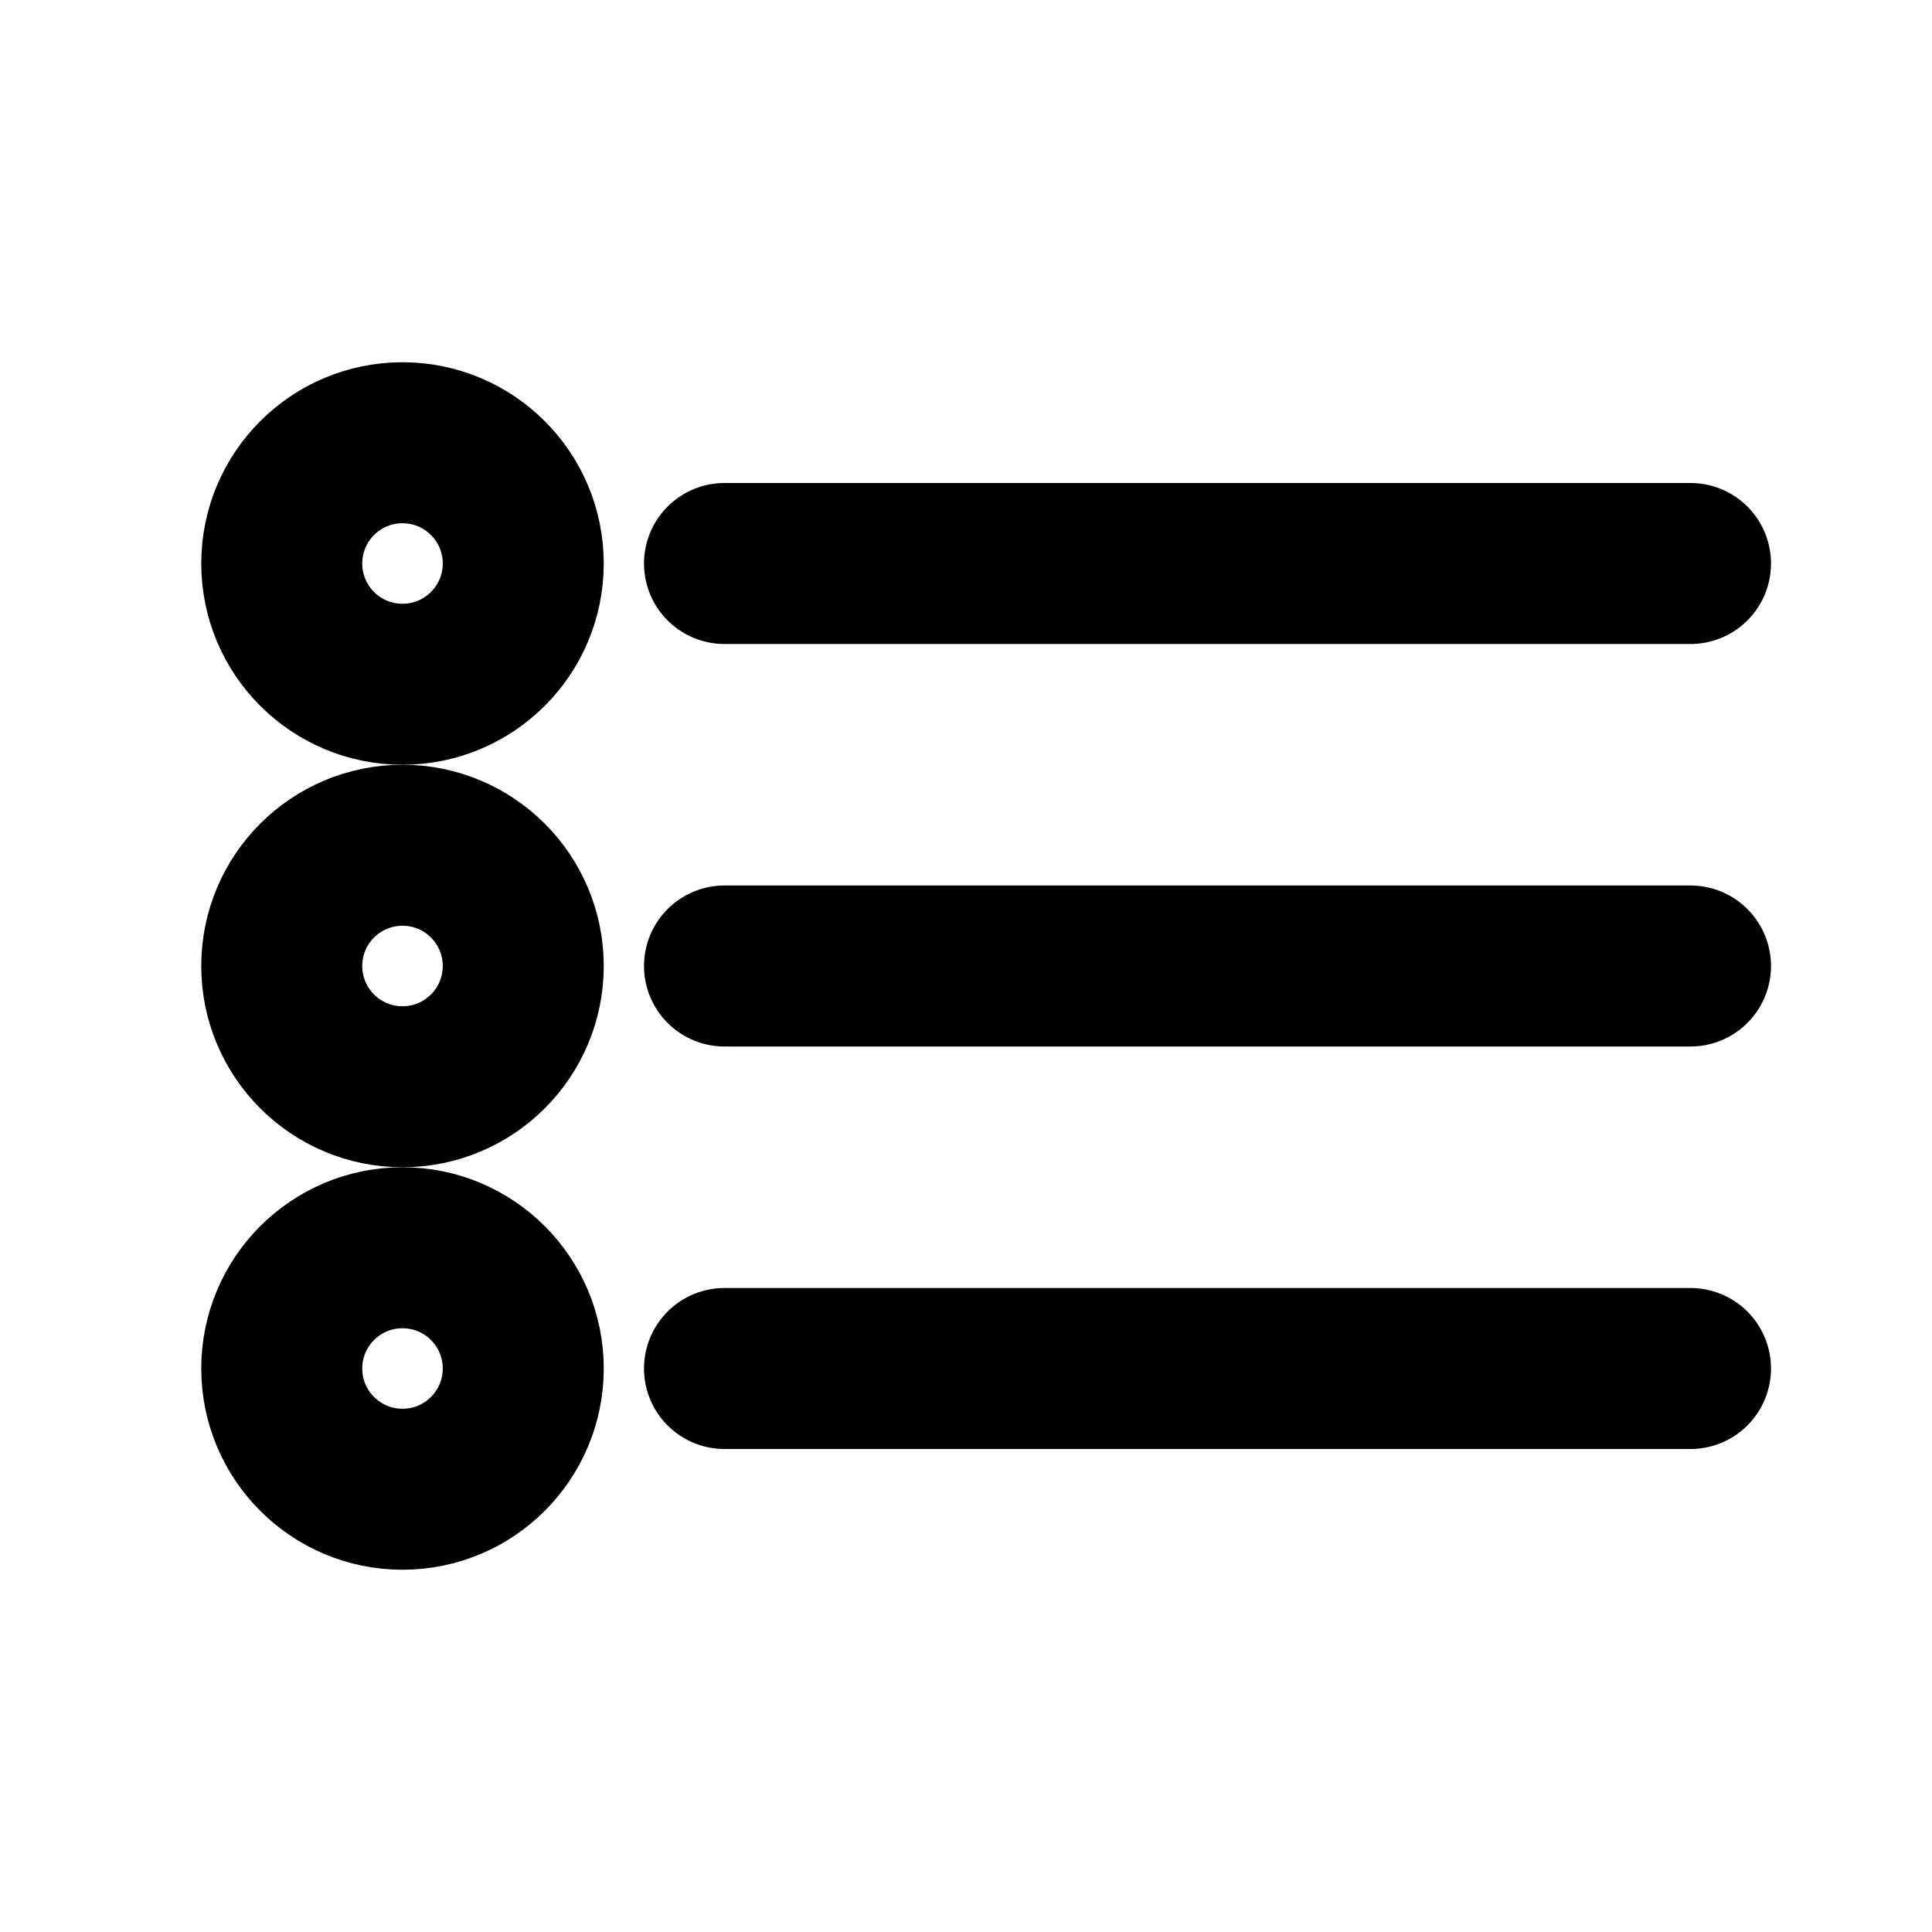
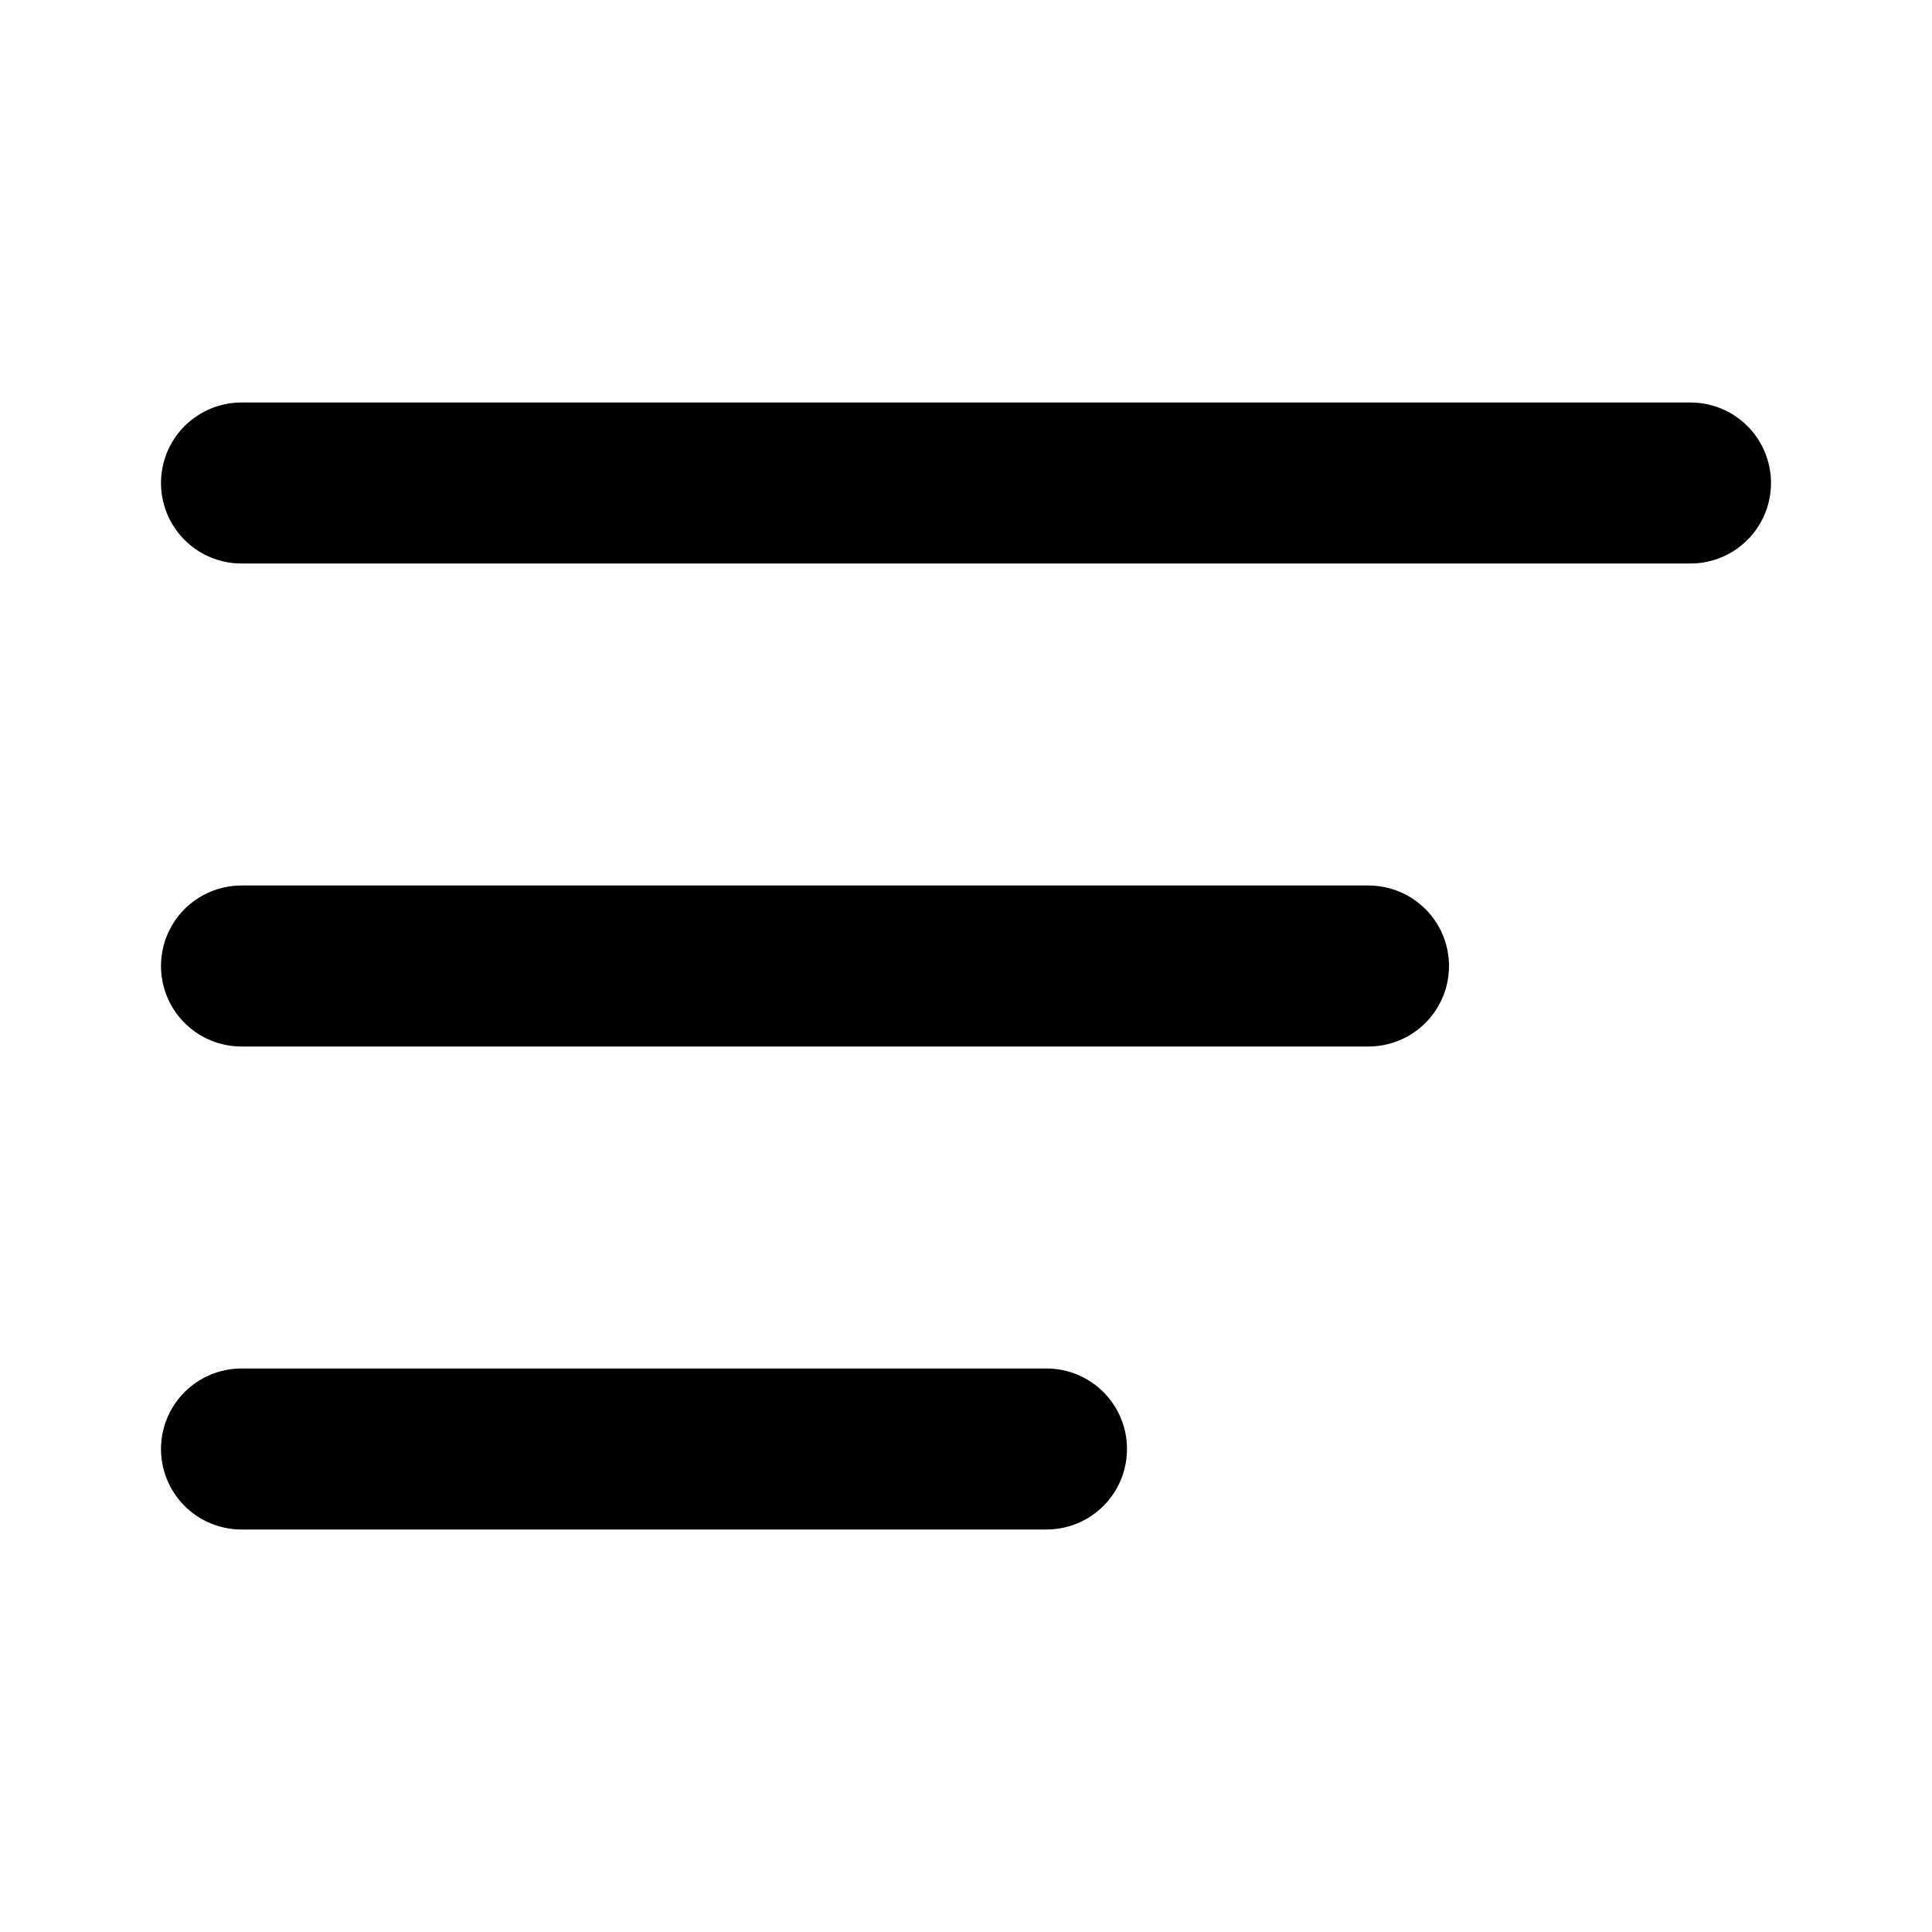
- <svg xmlns="http://www.w3.org/2000/svg" width="24" height="24" viewBox="0 0 24 24" fill="none" stroke="currentColor" stroke-width="2" stroke-linecap="round" stroke-linejoin="round">
-   <circle cx="5" cy="7" r="1.5" />
-   <line x1="9" y1="7" x2="21" y2="7" />
-   <circle cx="5" cy="12" r="1.5" />
-   <line x1="9" y1="12" x2="21" y2="12" />
-   <circle cx="5" cy="17" r="1.5" />
-   <line x1="9" y1="17" x2="21" y2="17" />
+ <svg xmlns="http://www.w3.org/2000/svg" width="24" height="24" viewBox="0 0 24 24" fill="none" stroke="currentColor" stroke-width="2" stroke-linecap="round">
+   <line x1="3" y1="6" x2="21" y2="6" />
+   <line x1="3" y1="12" x2="17" y2="12" />
+   <line x1="3" y1="18" x2="13" y2="18" />
</svg>
